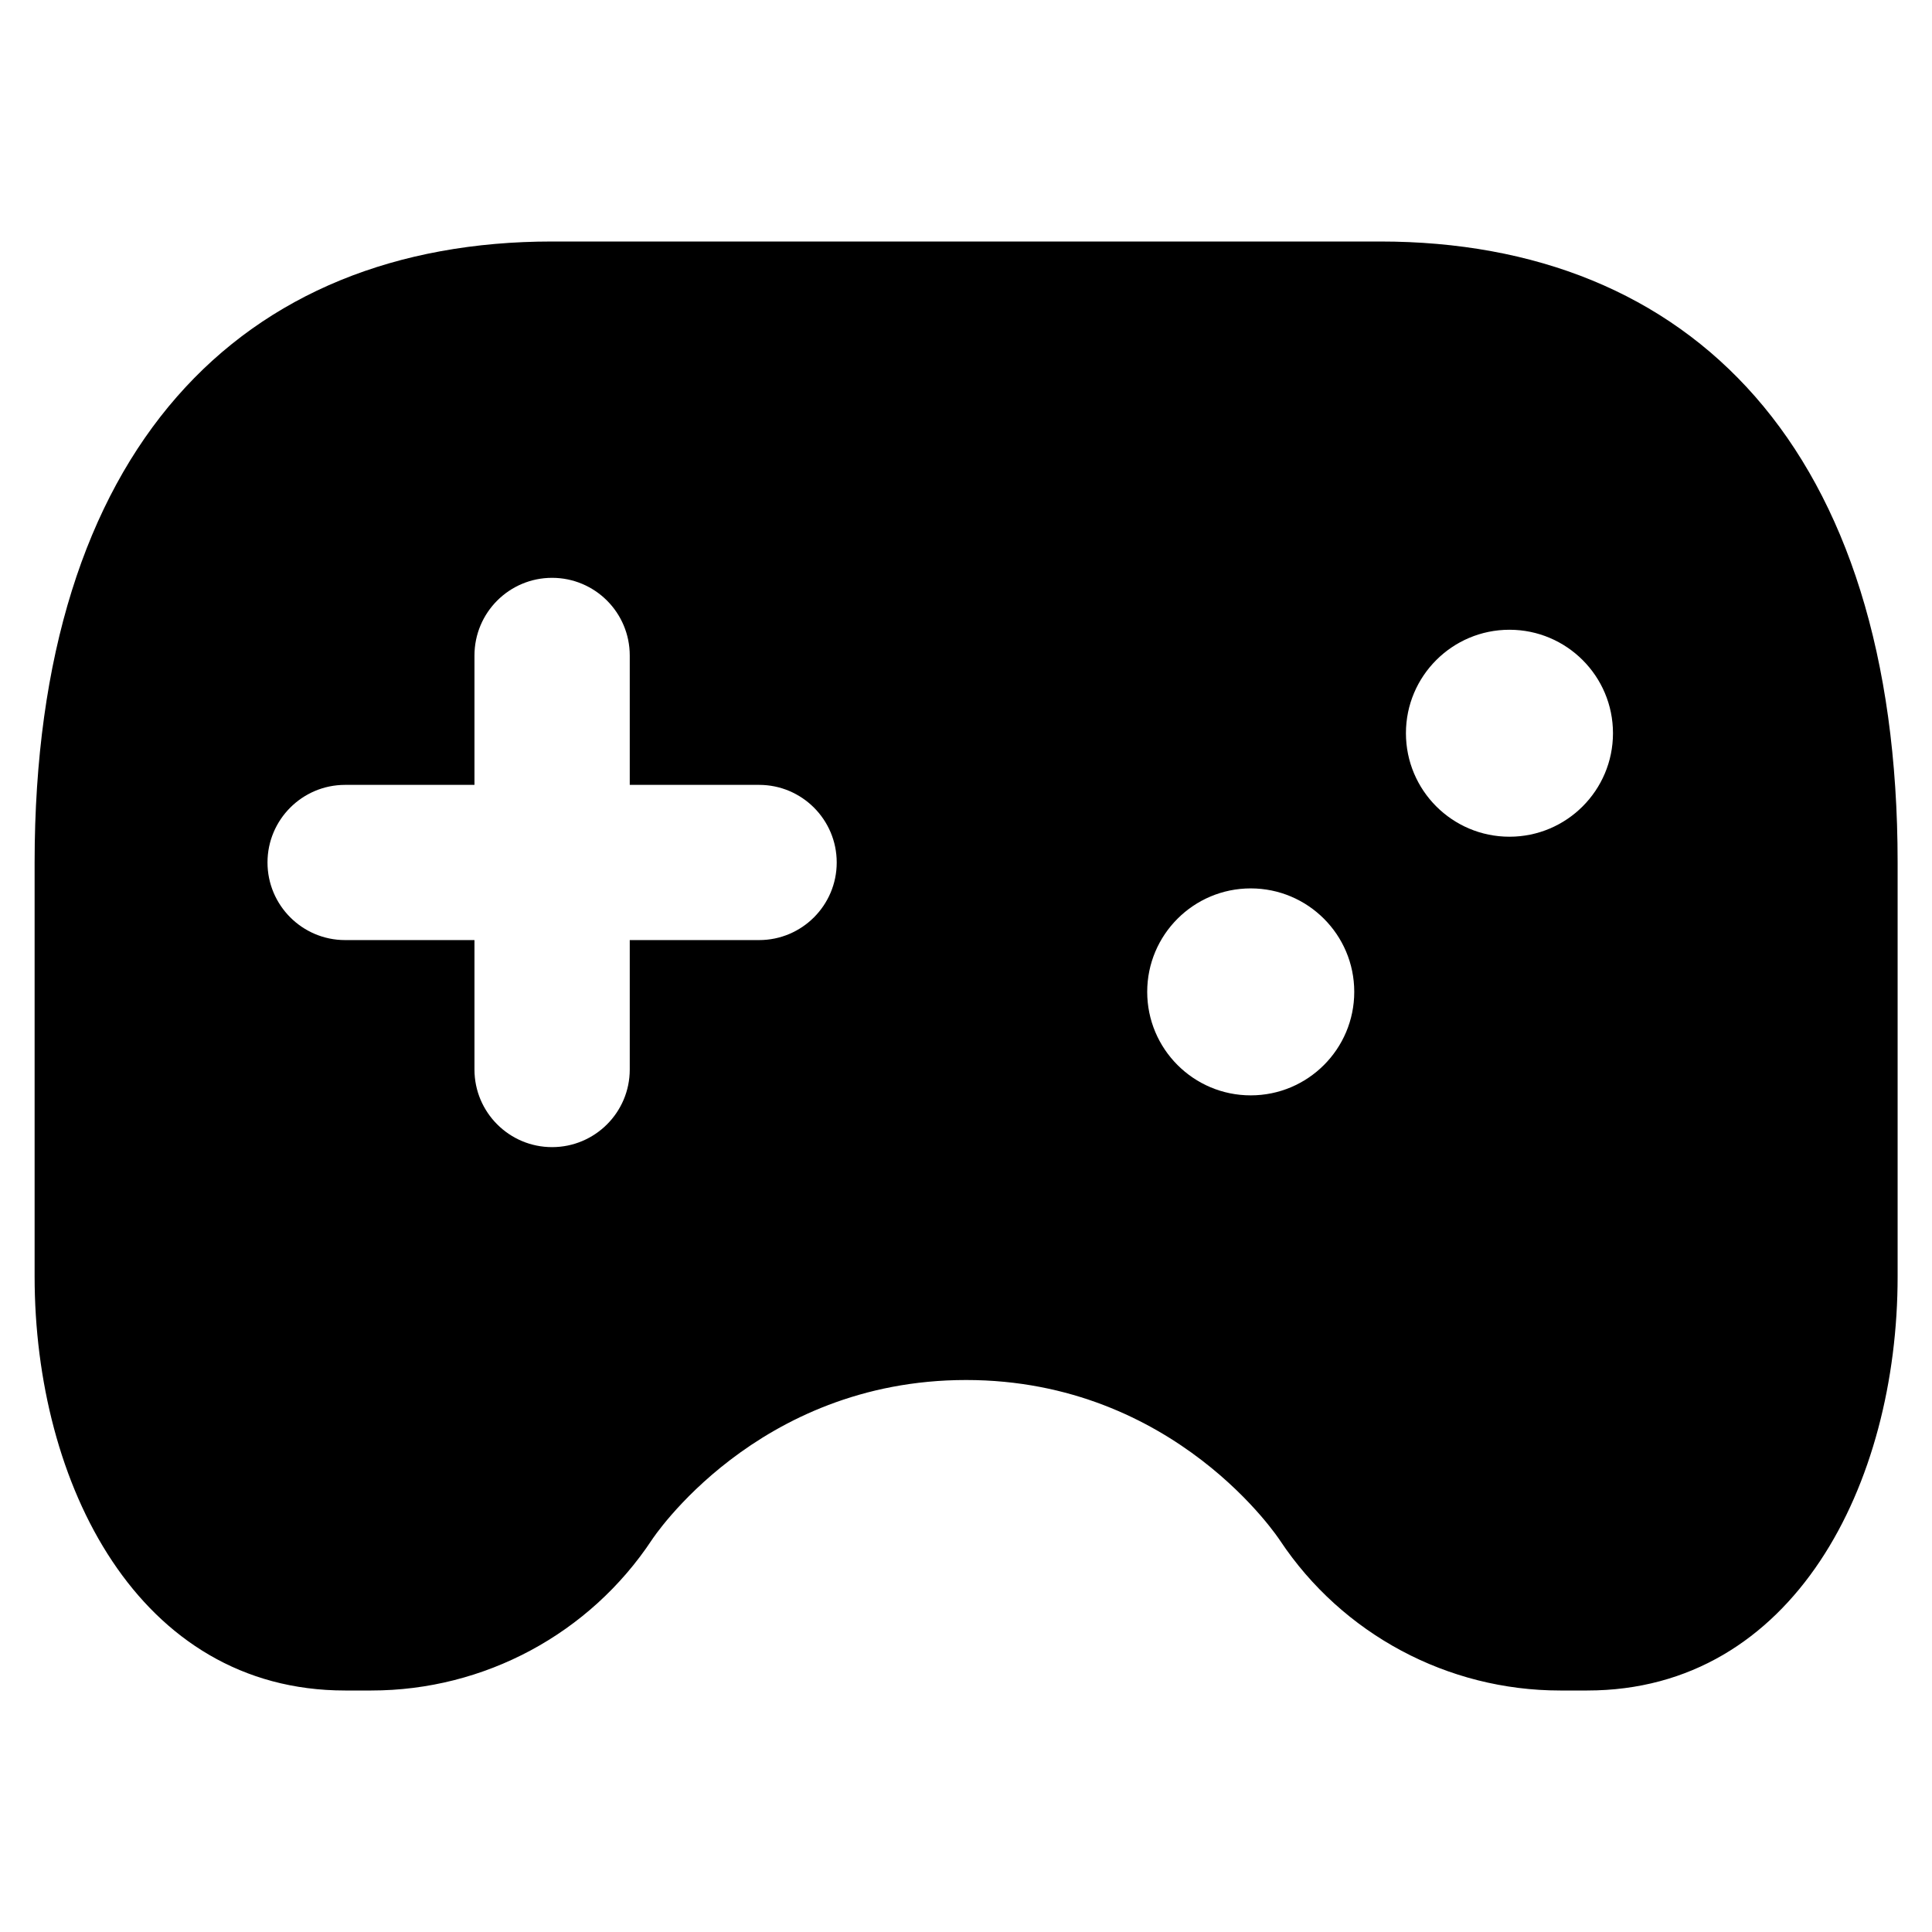
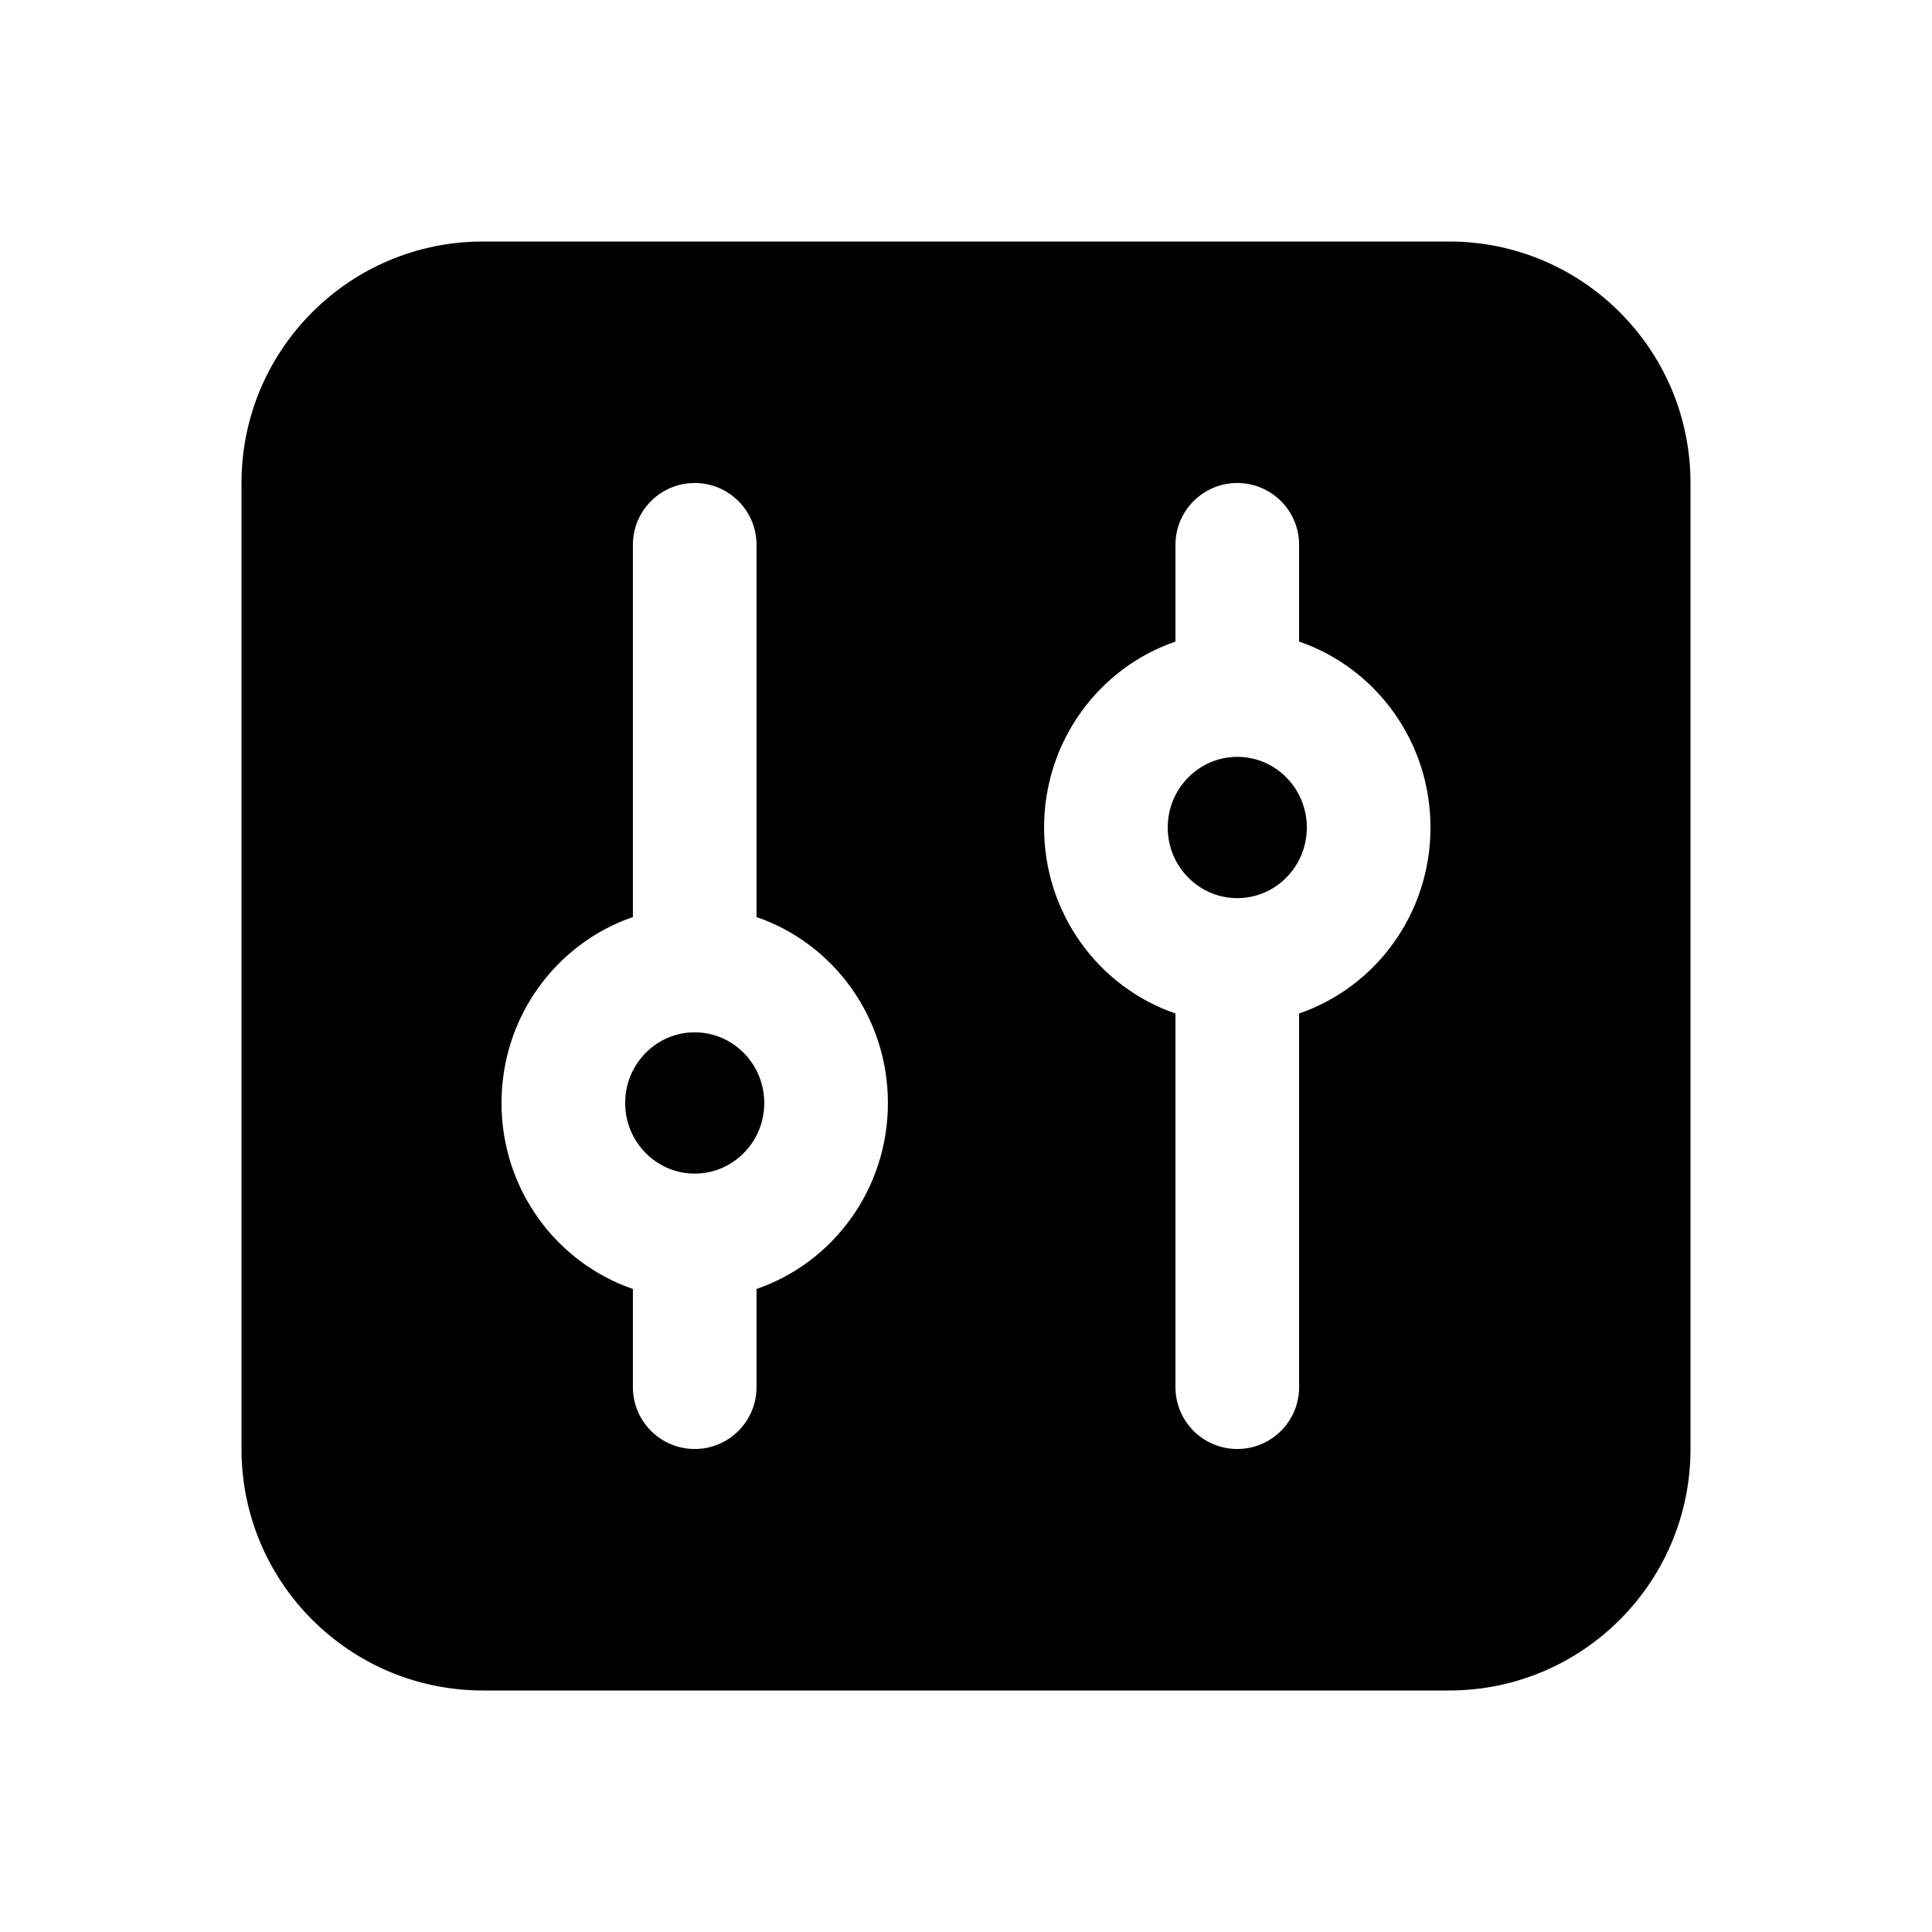
<svg xmlns="http://www.w3.org/2000/svg" width="24" height="24" viewBox="0 0 24 24" fill="none">
-   <path fill-rule="evenodd" clip-rule="evenodd" d="M17.144 3C21.001 3 23.573 5.571 23.573 10.714V15.857C23.573 18.429 22.287 21 19.716 21H19.381C17.984 21 16.677 20.302 15.902 19.138C15.902 19.138 14.609 17.143 12.001 17.143C9.394 17.143 8.099 19.127 8.099 19.127C7.325 20.297 6.015 21 4.612 21H4.287C1.716 21 0.43 18.429 0.43 15.857V10.714C0.43 5.571 3.001 3 6.859 3H17.144ZM7.823 11.678H9.43C9.962 11.678 10.394 11.246 10.394 10.714C10.394 10.182 9.962 9.75 9.43 9.75H7.823V8.143C7.823 7.61 7.391 7.178 6.858 7.178C6.326 7.178 5.894 7.61 5.894 8.143V9.75H4.287C3.755 9.75 3.323 10.182 3.323 10.714C3.323 11.246 3.755 11.678 4.287 11.678H5.894V13.286C5.894 13.818 6.326 14.25 6.858 14.25C7.391 14.25 7.823 13.818 7.823 13.286V11.678ZM14.251 12.321C14.251 13.031 14.827 13.607 15.537 13.607C16.247 13.607 16.823 13.031 16.823 12.321C16.823 11.612 16.247 11.036 15.537 11.036C14.827 11.036 14.251 11.612 14.251 12.321ZM17.465 9.108C17.465 9.818 18.041 10.394 18.751 10.394C19.461 10.394 20.037 9.818 20.037 9.108C20.037 8.399 19.461 7.823 18.751 7.823C18.041 7.823 17.465 8.399 17.465 9.108Z" fill="currentColor" />
+   <path fill-rule="evenodd" clip-rule="evenodd" d="M6 3C4.343 3 3 4.343 3 6V18C3 19.657 4.343 21 6 21H18C19.657 21 21 19.657 21 18V6C21 4.343 19.657 3 18 3H6ZM7.862 11.392L7.862 11.382V6.768C7.862 6.344 8.206 6 8.63 6C9.054 6 9.398 6.344 9.398 6.768V11.382L9.398 11.392C10.347 11.717 11.03 12.629 11.03 13.702C11.03 14.775 10.347 15.687 9.398 16.012V17.232C9.398 17.656 9.054 18 8.63 18C8.206 18 7.862 17.656 7.862 17.232V16.012C6.913 15.686 6.23 14.775 6.23 13.702C6.23 12.629 6.913 11.717 7.862 11.392ZM8.63 14.579C9.107 14.579 9.494 14.186 9.494 13.702C9.494 13.217 9.107 12.824 8.63 12.824C8.153 12.824 7.766 13.217 7.766 13.702C7.766 14.186 8.153 14.579 8.63 14.579ZM16.137 12.59C17.087 12.265 17.77 11.353 17.77 10.28C17.77 9.206 17.087 8.295 16.138 7.97V6.768C16.138 6.344 15.794 6 15.37 6C14.946 6 14.602 6.344 14.602 6.768V7.97C13.653 8.295 12.97 9.207 12.97 10.28C12.97 11.353 13.653 12.265 14.602 12.59C14.602 12.599 14.602 12.608 14.602 12.618V17.232C14.602 17.656 14.946 18 15.37 18C15.794 18 16.138 17.656 16.138 17.232V12.618C16.138 12.608 16.138 12.599 16.137 12.59ZM15.37 11.157C15.847 11.157 16.234 10.764 16.234 10.28C16.234 9.795 15.847 9.402 15.37 9.402C14.893 9.402 14.506 9.795 14.506 10.28C14.506 10.764 14.893 11.157 15.37 11.157Z" fill="currentColor" />
</svg>
